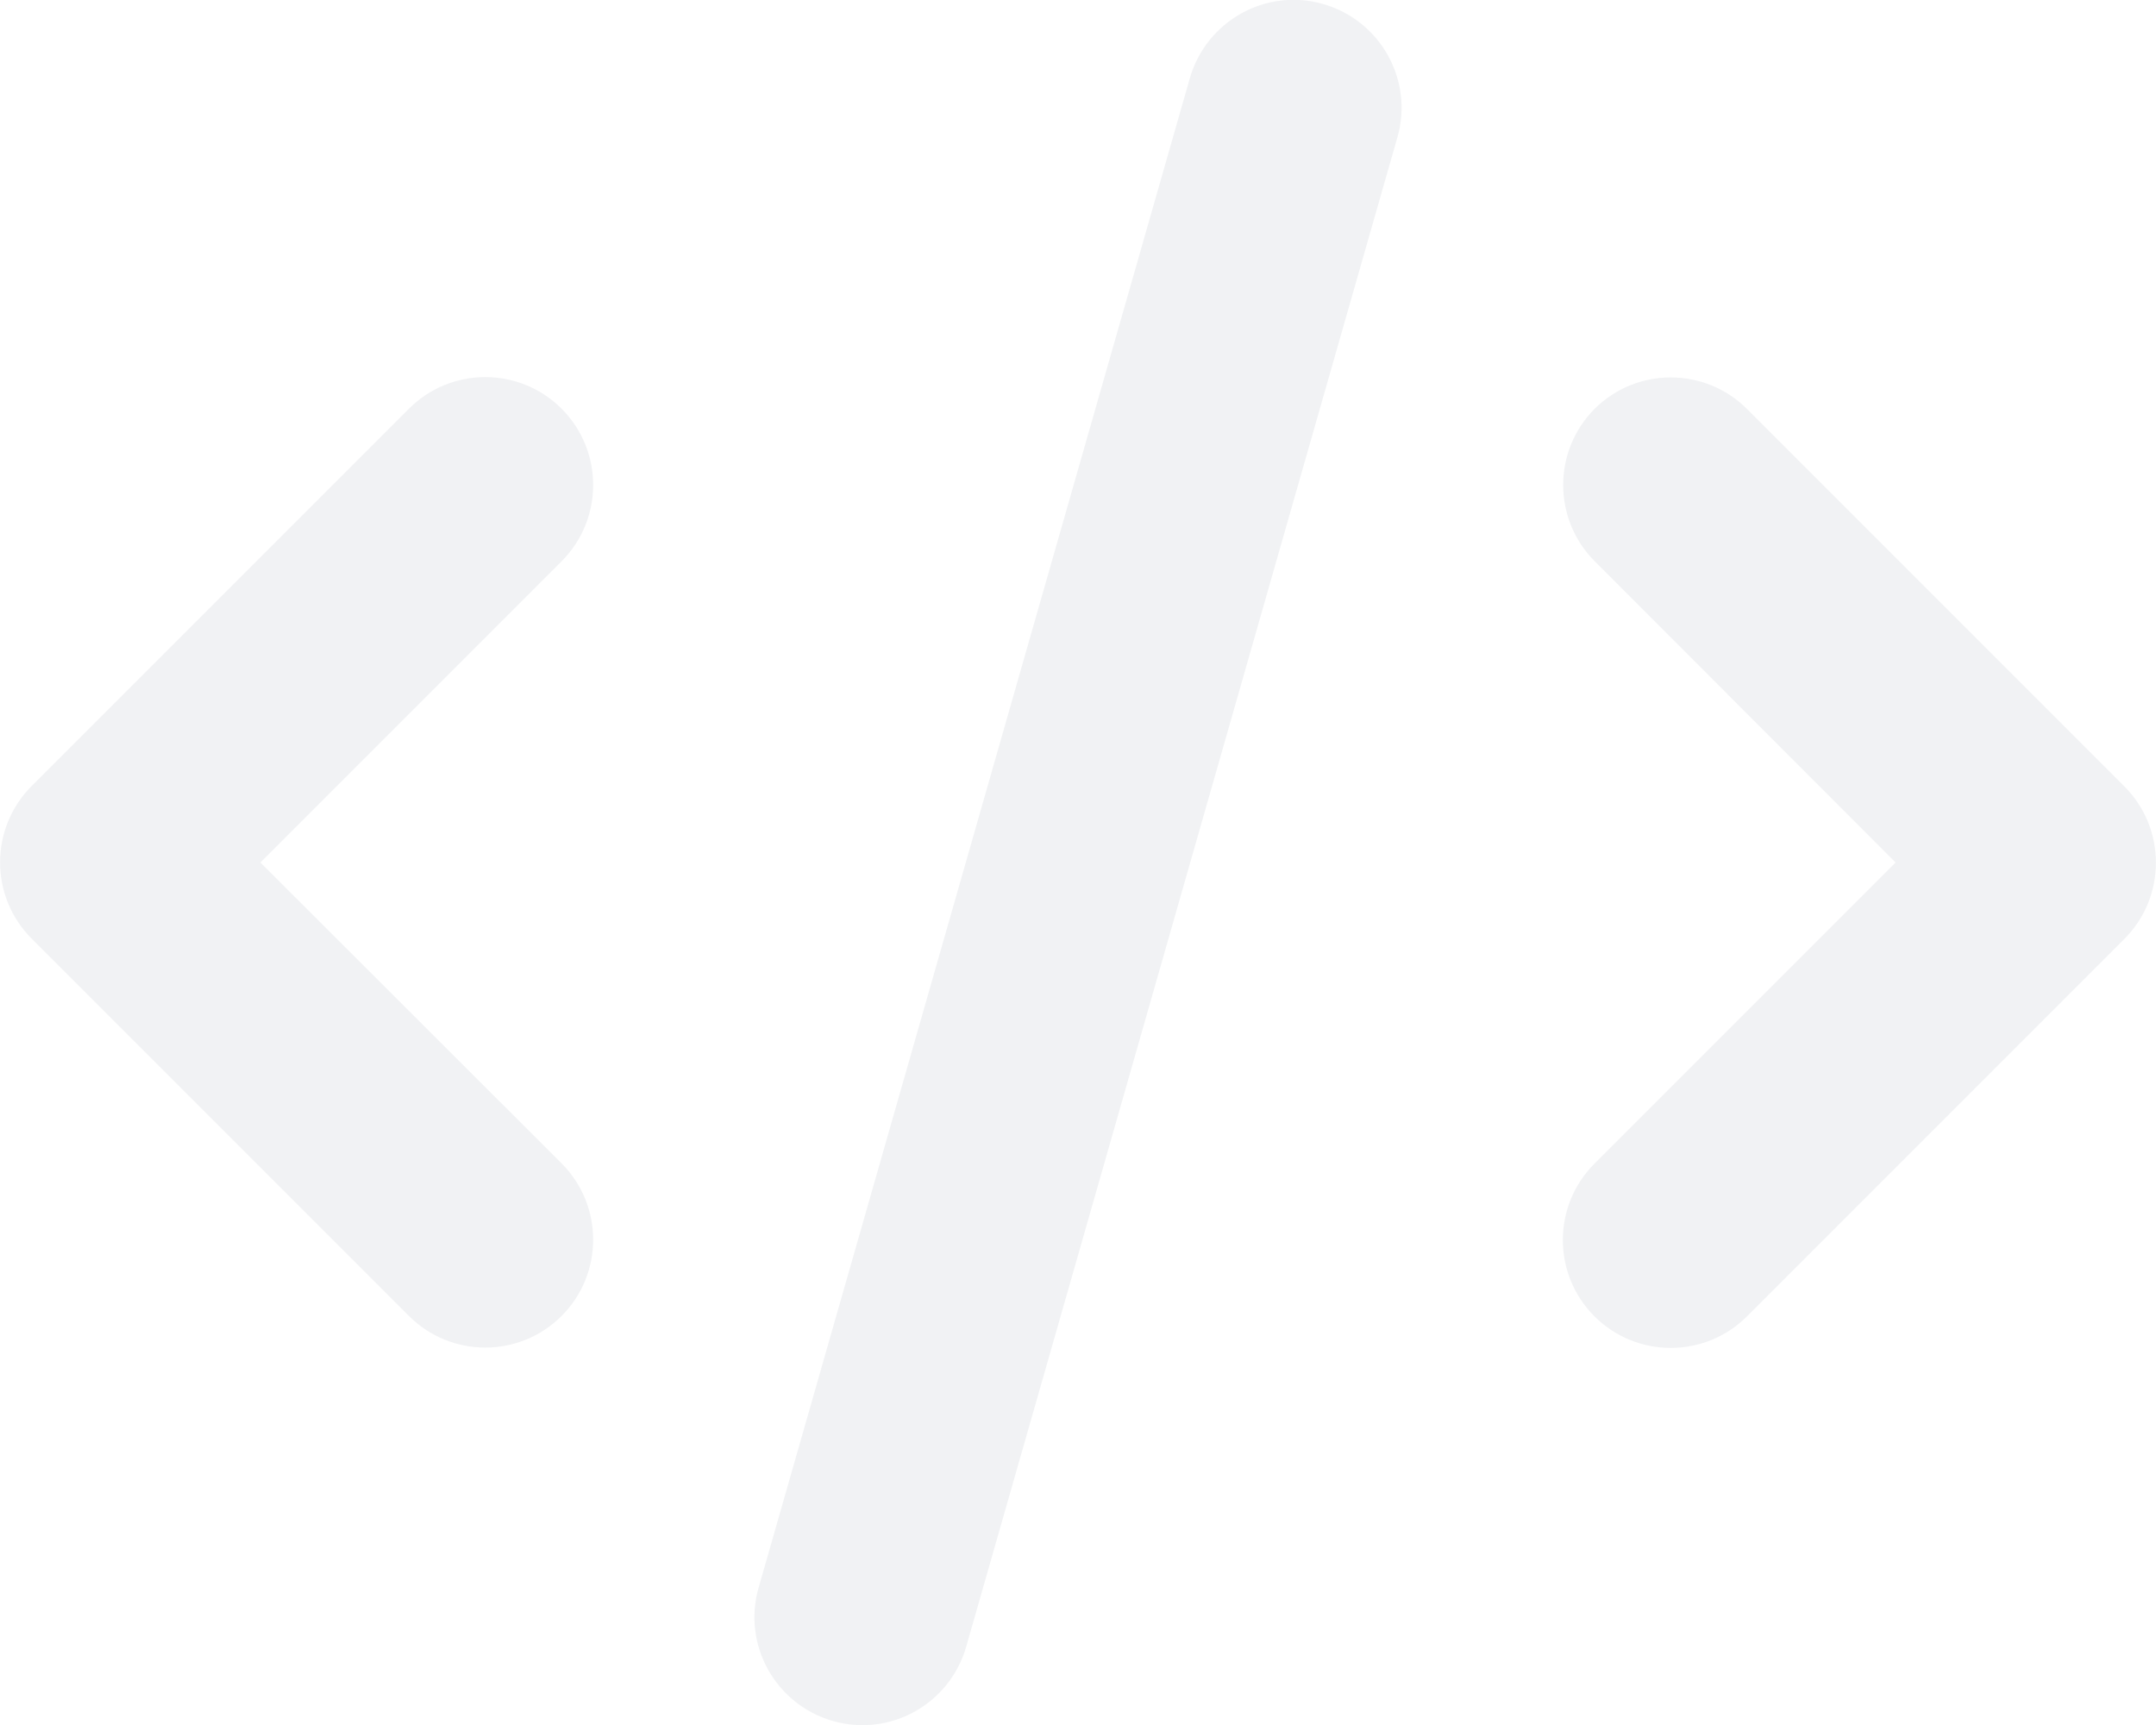
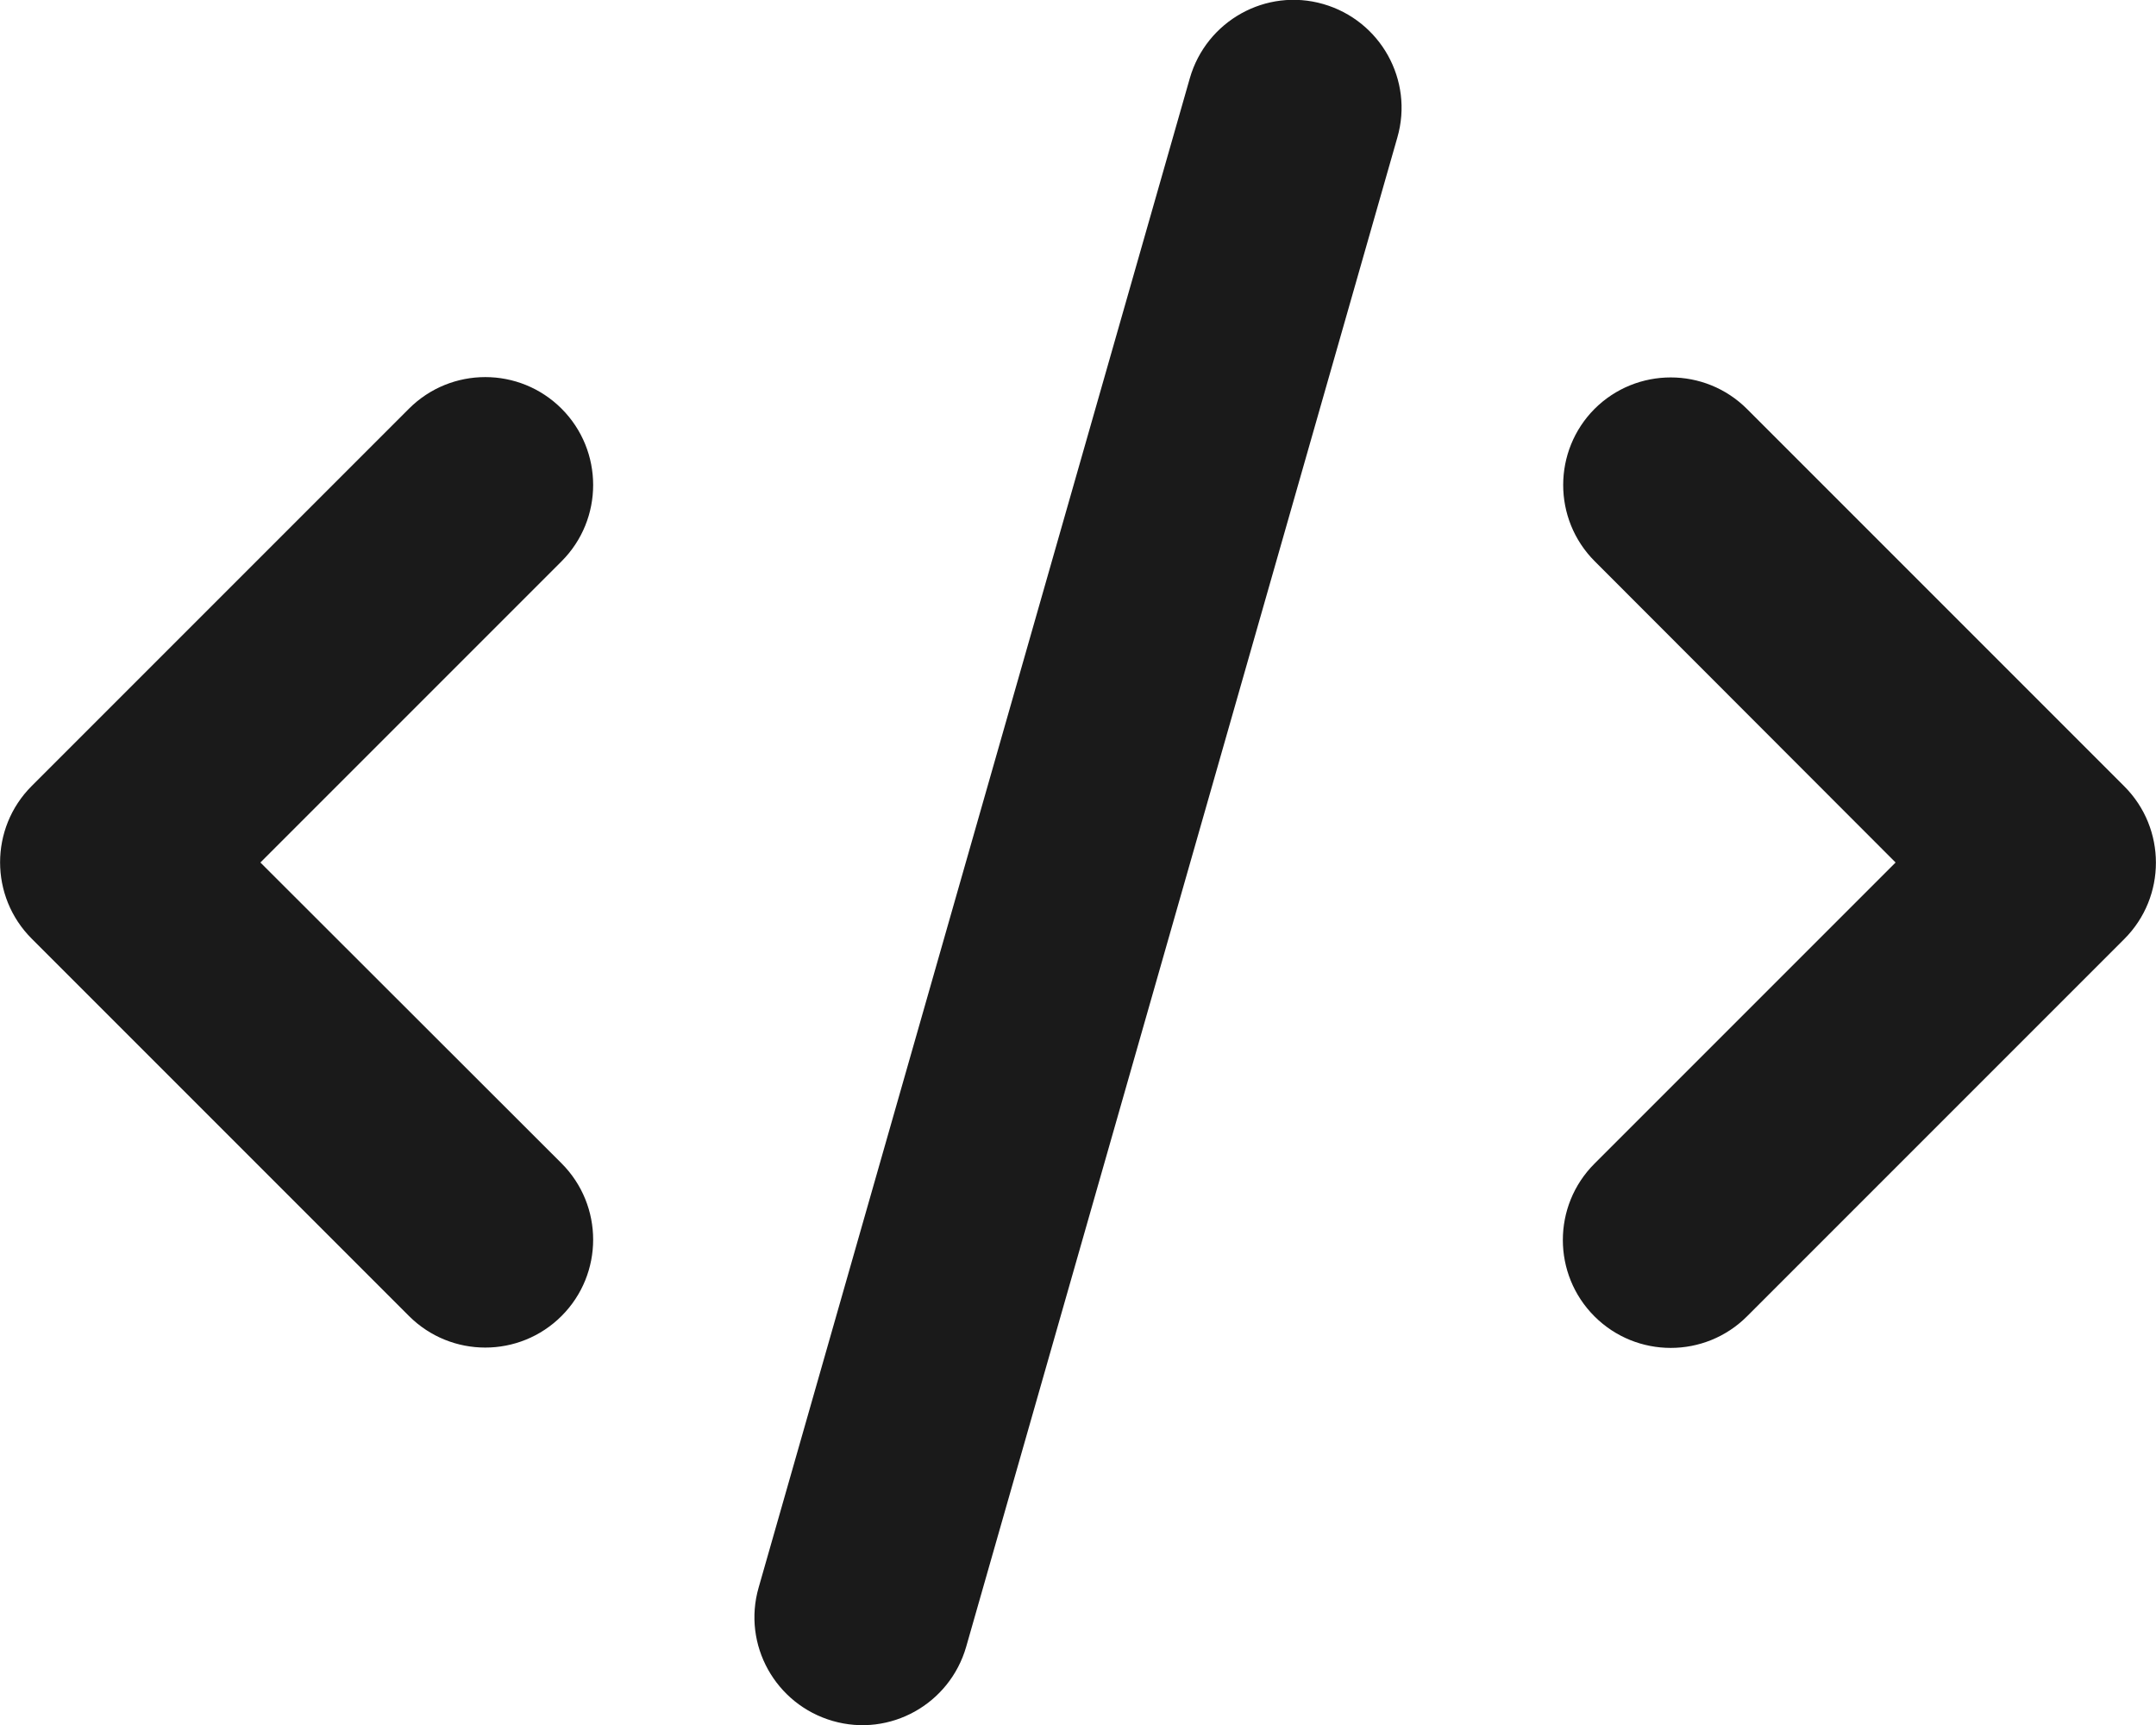
<svg xmlns="http://www.w3.org/2000/svg" height="1em" viewBox="0 0 640 512">
-   <style>svg{fill:#f1f2f4}</style>
+   <style>svg{fill:#1A1A1A}</style>
  <path d="M392.8 1.2c-17-4.9-34.7 5-39.6 22l-128 448c-4.9 17 5 34.7 22 39.6s34.7-5 39.6-22l128-448c4.9-17-5-34.7-22-39.6zm80.6 120.1c-12.5 12.5-12.5 32.8 0 45.3L562.7 256l-89.4 89.4c-12.5 12.5-12.5 32.8 0 45.3s32.8 12.5 45.3 0l112-112c12.5-12.5 12.5-32.8 0-45.3l-112-112c-12.5-12.5-32.8-12.5-45.3 0zm-306.7 0c-12.5-12.5-32.8-12.5-45.3 0l-112 112c-12.5 12.5-12.5 32.8 0 45.3l112 112c12.5 12.5 32.8 12.5 45.3 0s12.5-32.8 0-45.3L77.3 256l89.4-89.4c12.5-12.5 12.5-32.8 0-45.3z" />
</svg>
